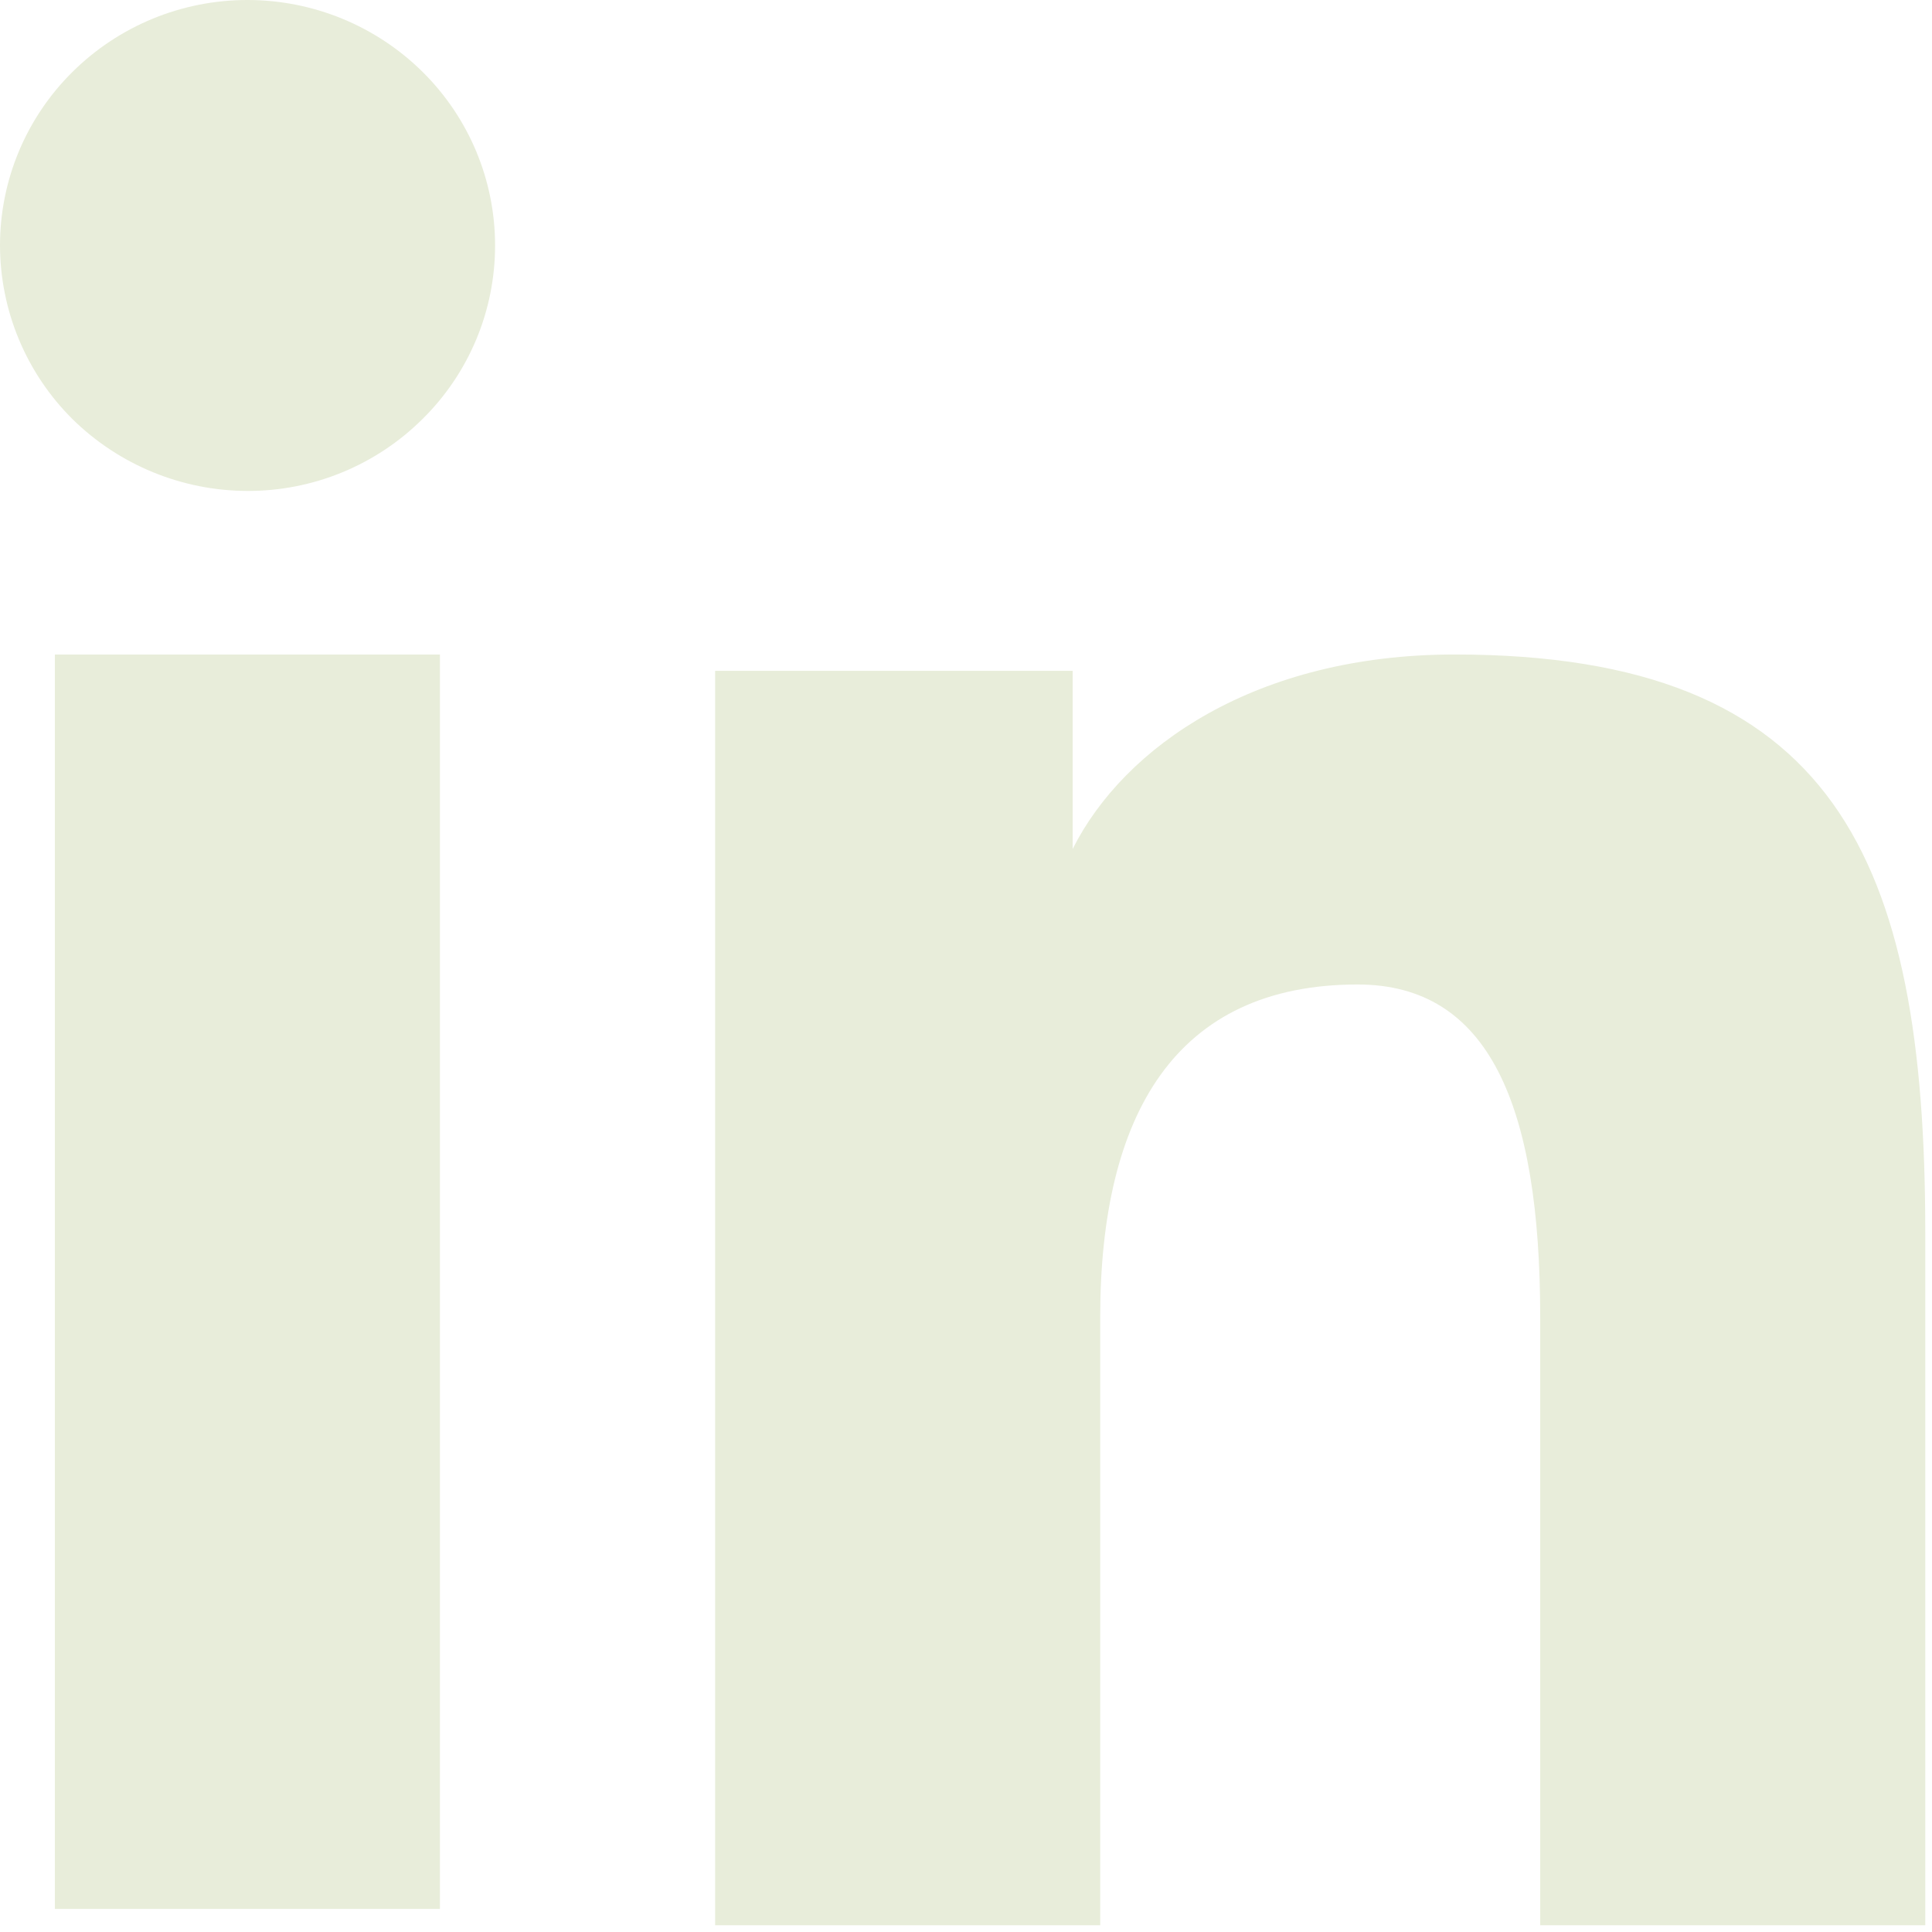
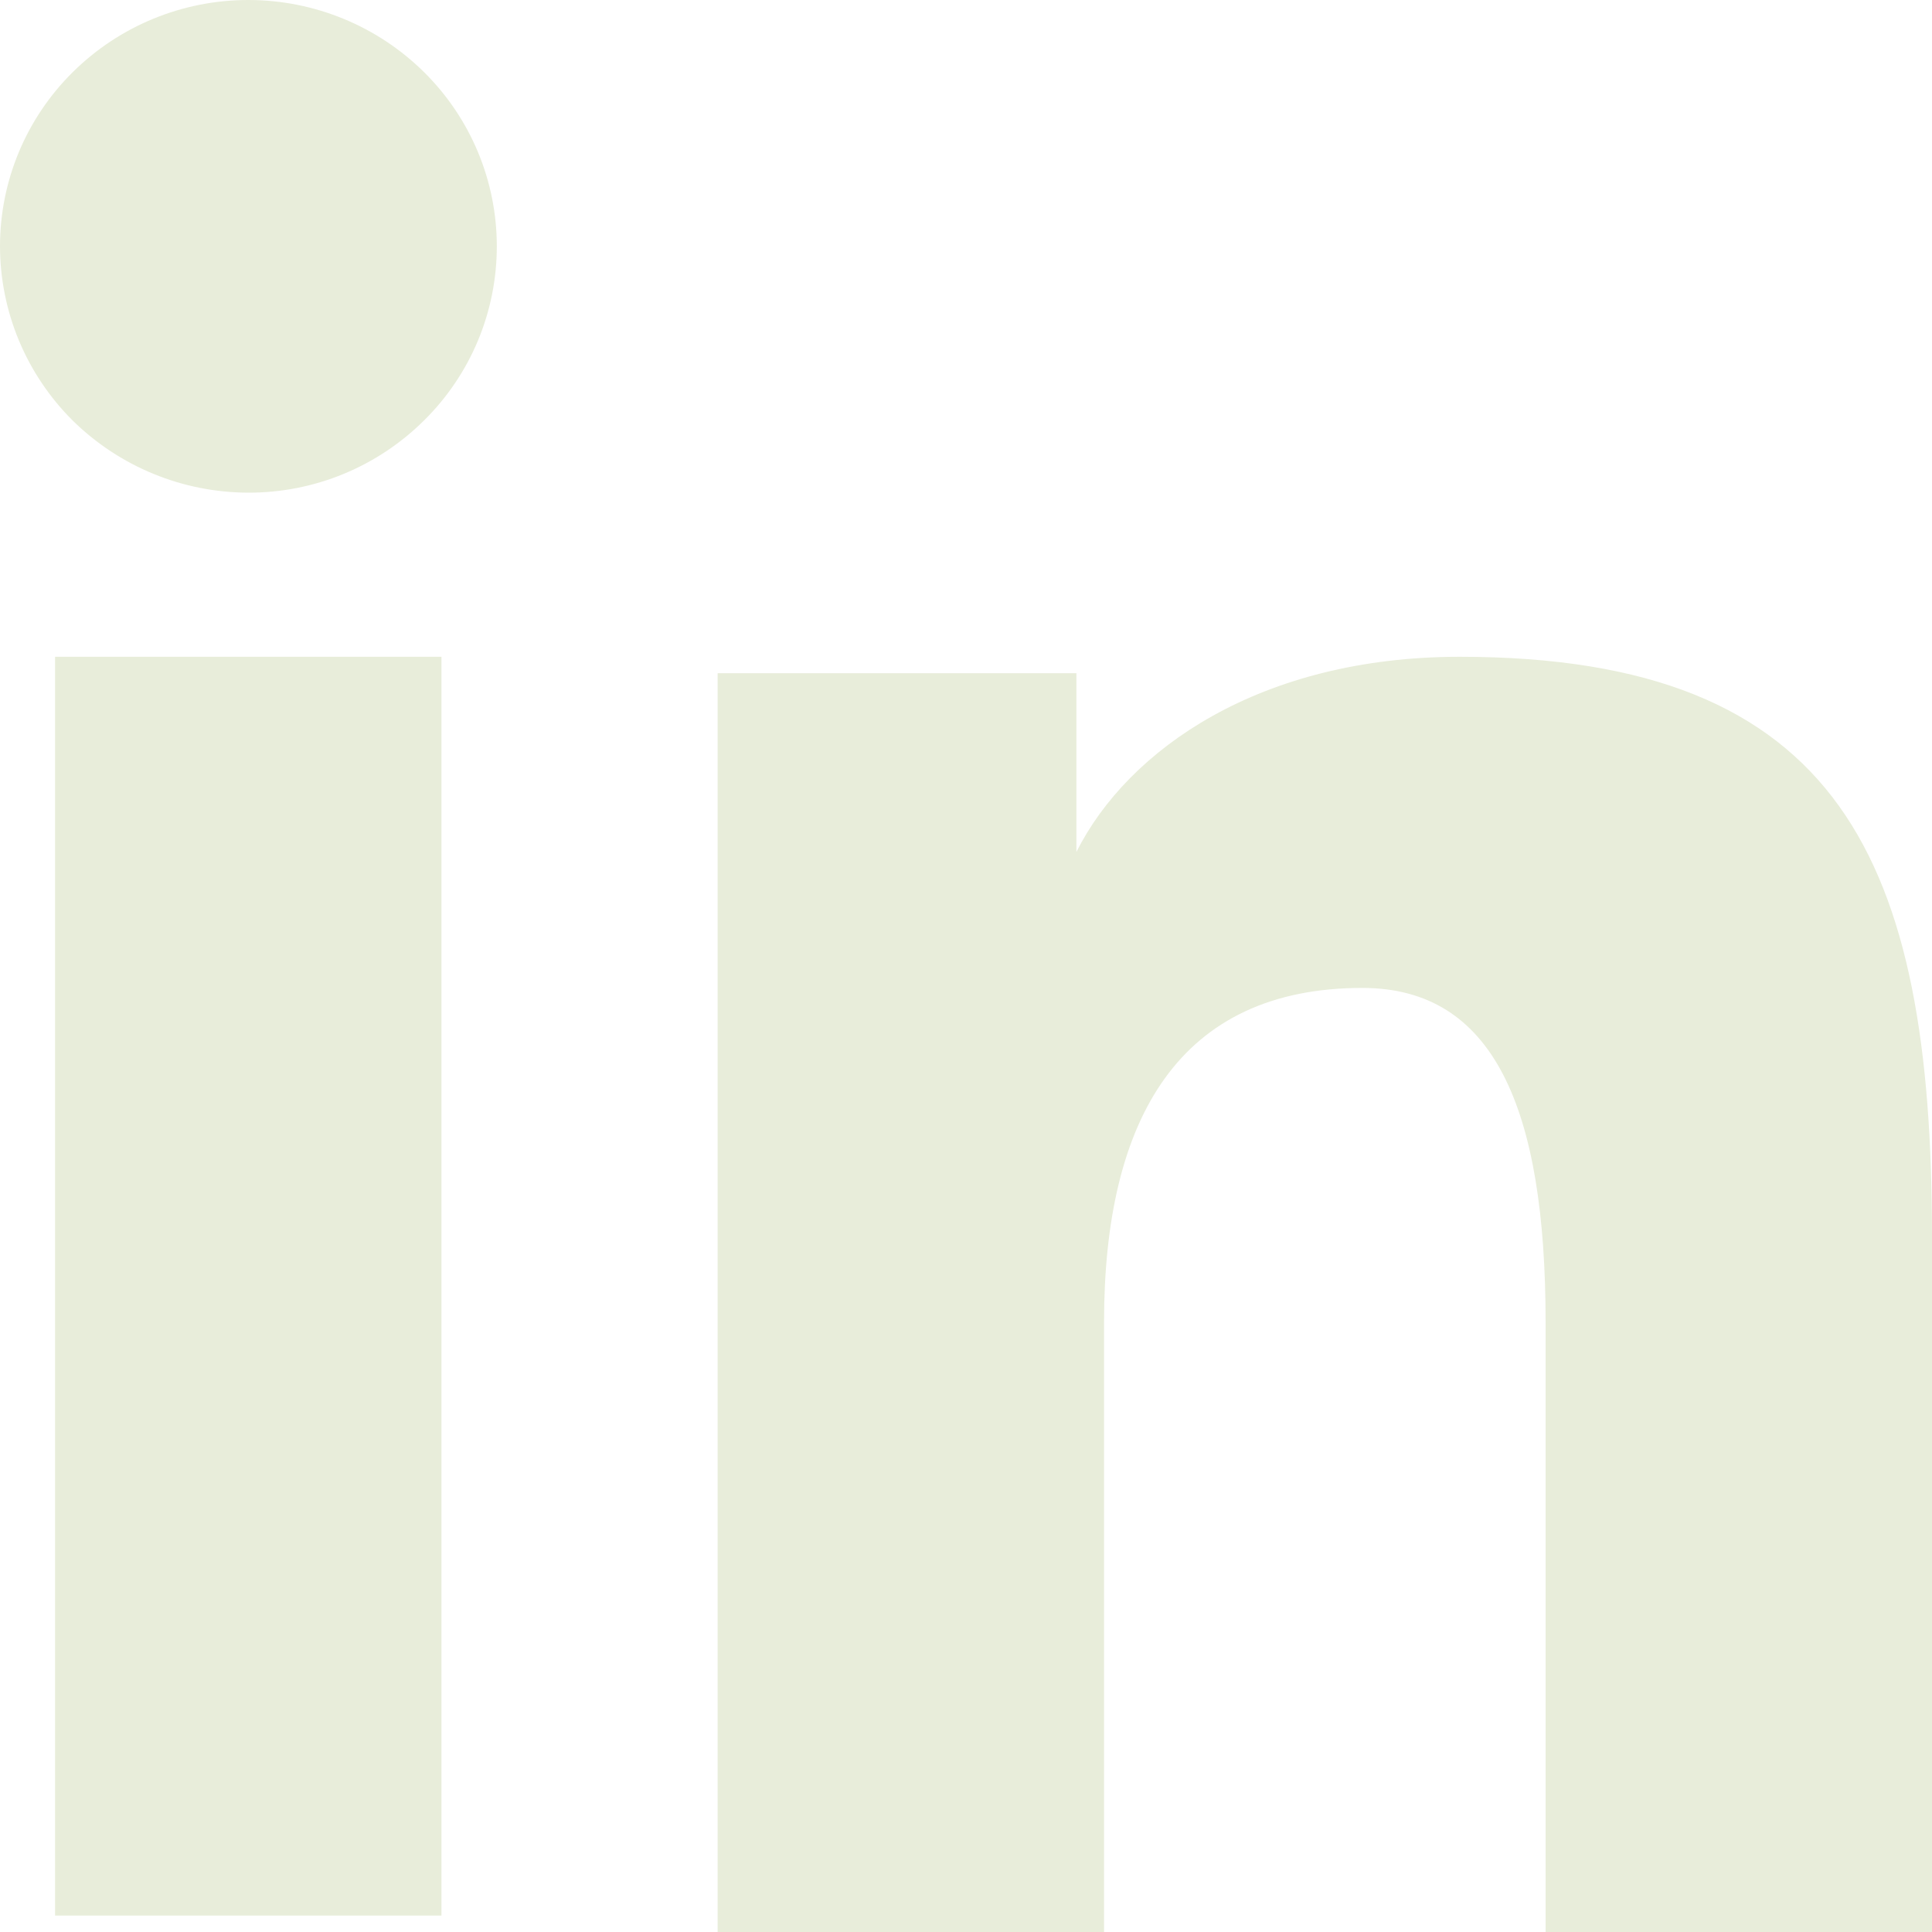
- <svg xmlns="http://www.w3.org/2000/svg" width="264" height="264" viewBox="0 0 264 264" fill="none">
-   <path fill-rule="evenodd" clip-rule="evenodd" d="M97.721 91.67H146.575V116.005C153.612 102.009 171.66 89.434 198.77 89.434C250.741 89.434 263.08 117.294 263.08 168.411V263.08H210.464V180.052C210.464 150.942 203.427 134.526 185.511 134.526C160.663 134.526 150.337 152.218 150.337 180.039V263.08H97.721V91.67ZM7.498 260.844H60.114V89.434H7.498V260.844ZM67.651 33.543C67.653 37.953 66.778 42.319 65.078 46.389C63.377 50.458 60.885 54.149 57.746 57.246C54.597 60.378 50.863 62.859 46.755 64.548C42.647 66.236 38.247 67.098 33.806 67.085C24.856 67.065 16.27 63.538 9.892 57.259C6.765 54.15 4.282 50.455 2.585 46.386C0.887 42.316 0.009 37.952 0 33.543C0 24.637 3.552 16.114 9.905 9.826C16.268 3.524 24.863 -0.008 33.819 1.433e-05C42.79 1.433e-05 51.393 3.538 57.746 9.826C64.099 16.114 67.651 24.637 67.651 33.543Z" fill="#E8EDDA" />
+ <svg xmlns="http://www.w3.org/2000/svg" width="40" height="40" viewBox="0 0 40 40" fill="none">
+   <path fill-rule="evenodd" clip-rule="evenodd" d="M14.858 13.938H22.286V17.638C23.356 15.51 26.1 13.598 30.222 13.598C38.124 13.598 40 17.834 40 25.606V40H32V27.376C32 22.95 30.93 20.454 28.206 20.454C24.428 20.454 22.858 23.144 22.858 27.374V40H14.858V13.938ZM1.14 39.66H9.14V13.598H1.14V39.66ZM10.286 5.1C10.286 5.771 10.153 6.434 9.895 7.053C9.636 7.672 9.257 8.233 8.78 8.704C8.301 9.18 7.733 9.557 7.109 9.814C6.484 10.071 5.815 10.202 5.14 10.2C3.779 10.197 2.474 9.661 1.504 8.706C1.029 8.233 0.651 7.671 0.393 7.053C0.135 6.434 0.001 5.77 0 5.1C0 3.746 0.54 2.45 1.506 1.494C2.473 0.536 3.78 -0.001 5.142 2.1788e-06C6.506 2.1788e-06 7.814 0.538 8.78 1.494C9.746 2.45 10.286 3.746 10.286 5.1Z" fill="#E8EDDA" />
</svg>
